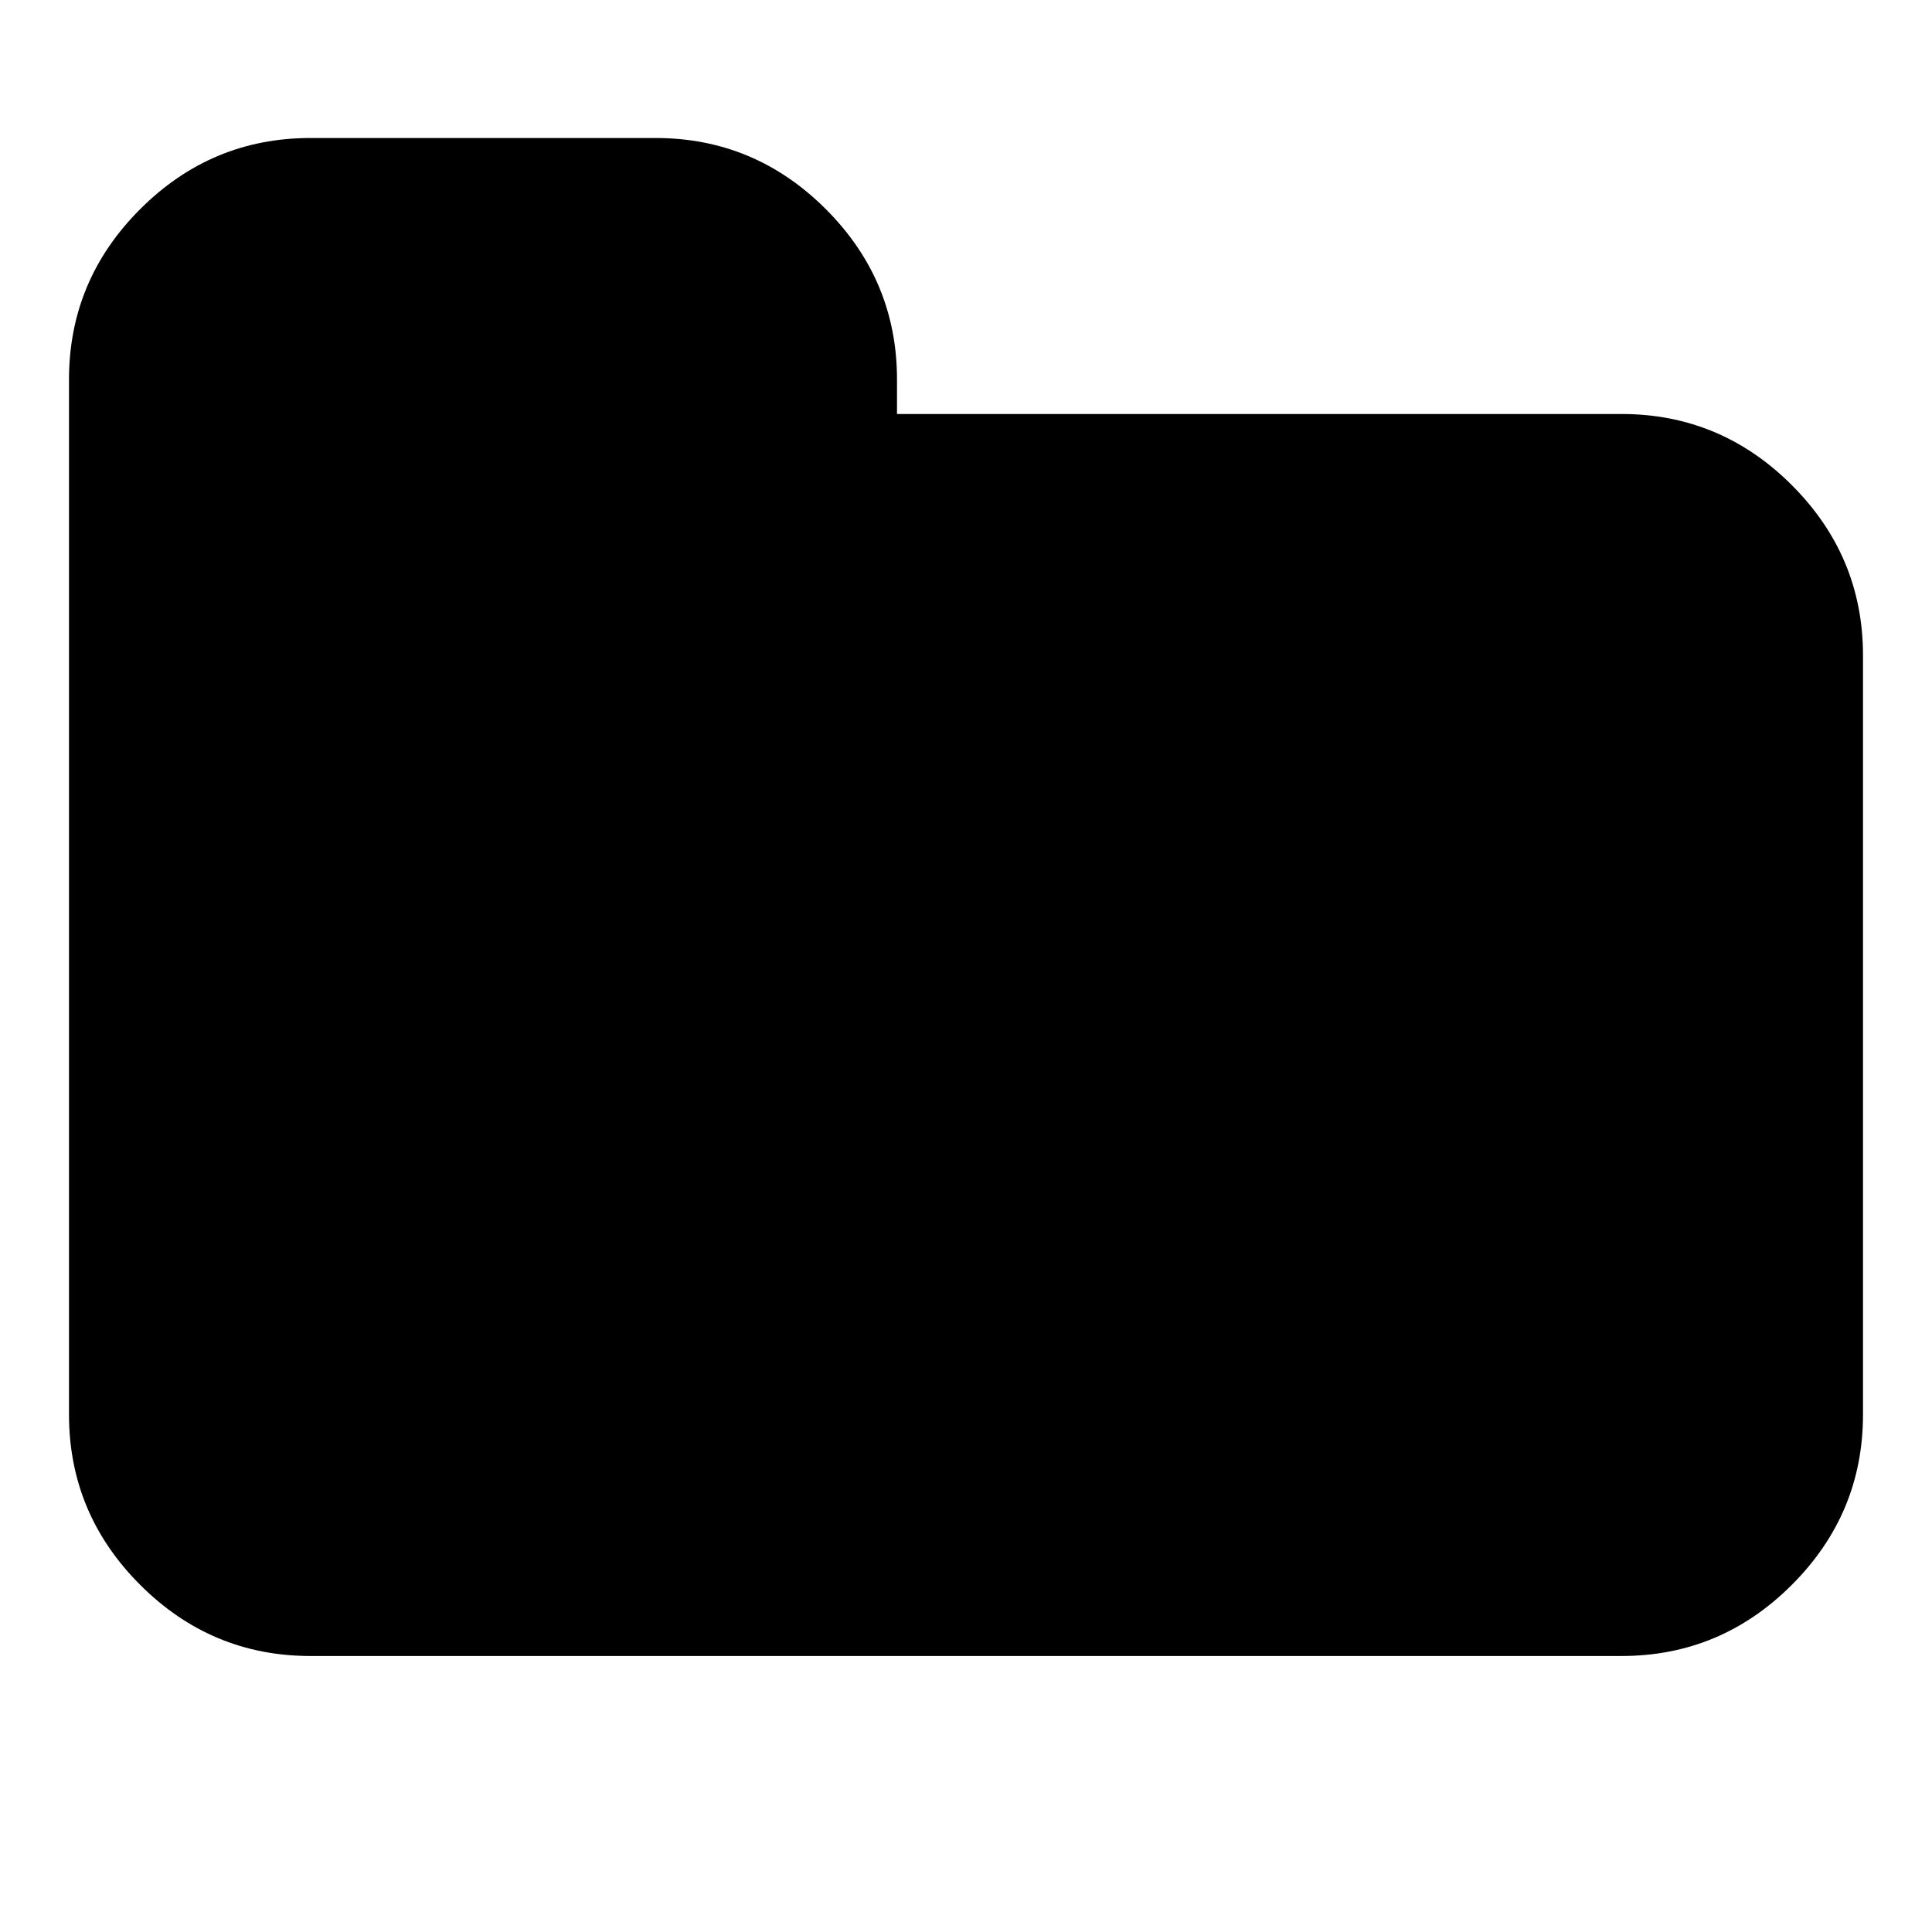
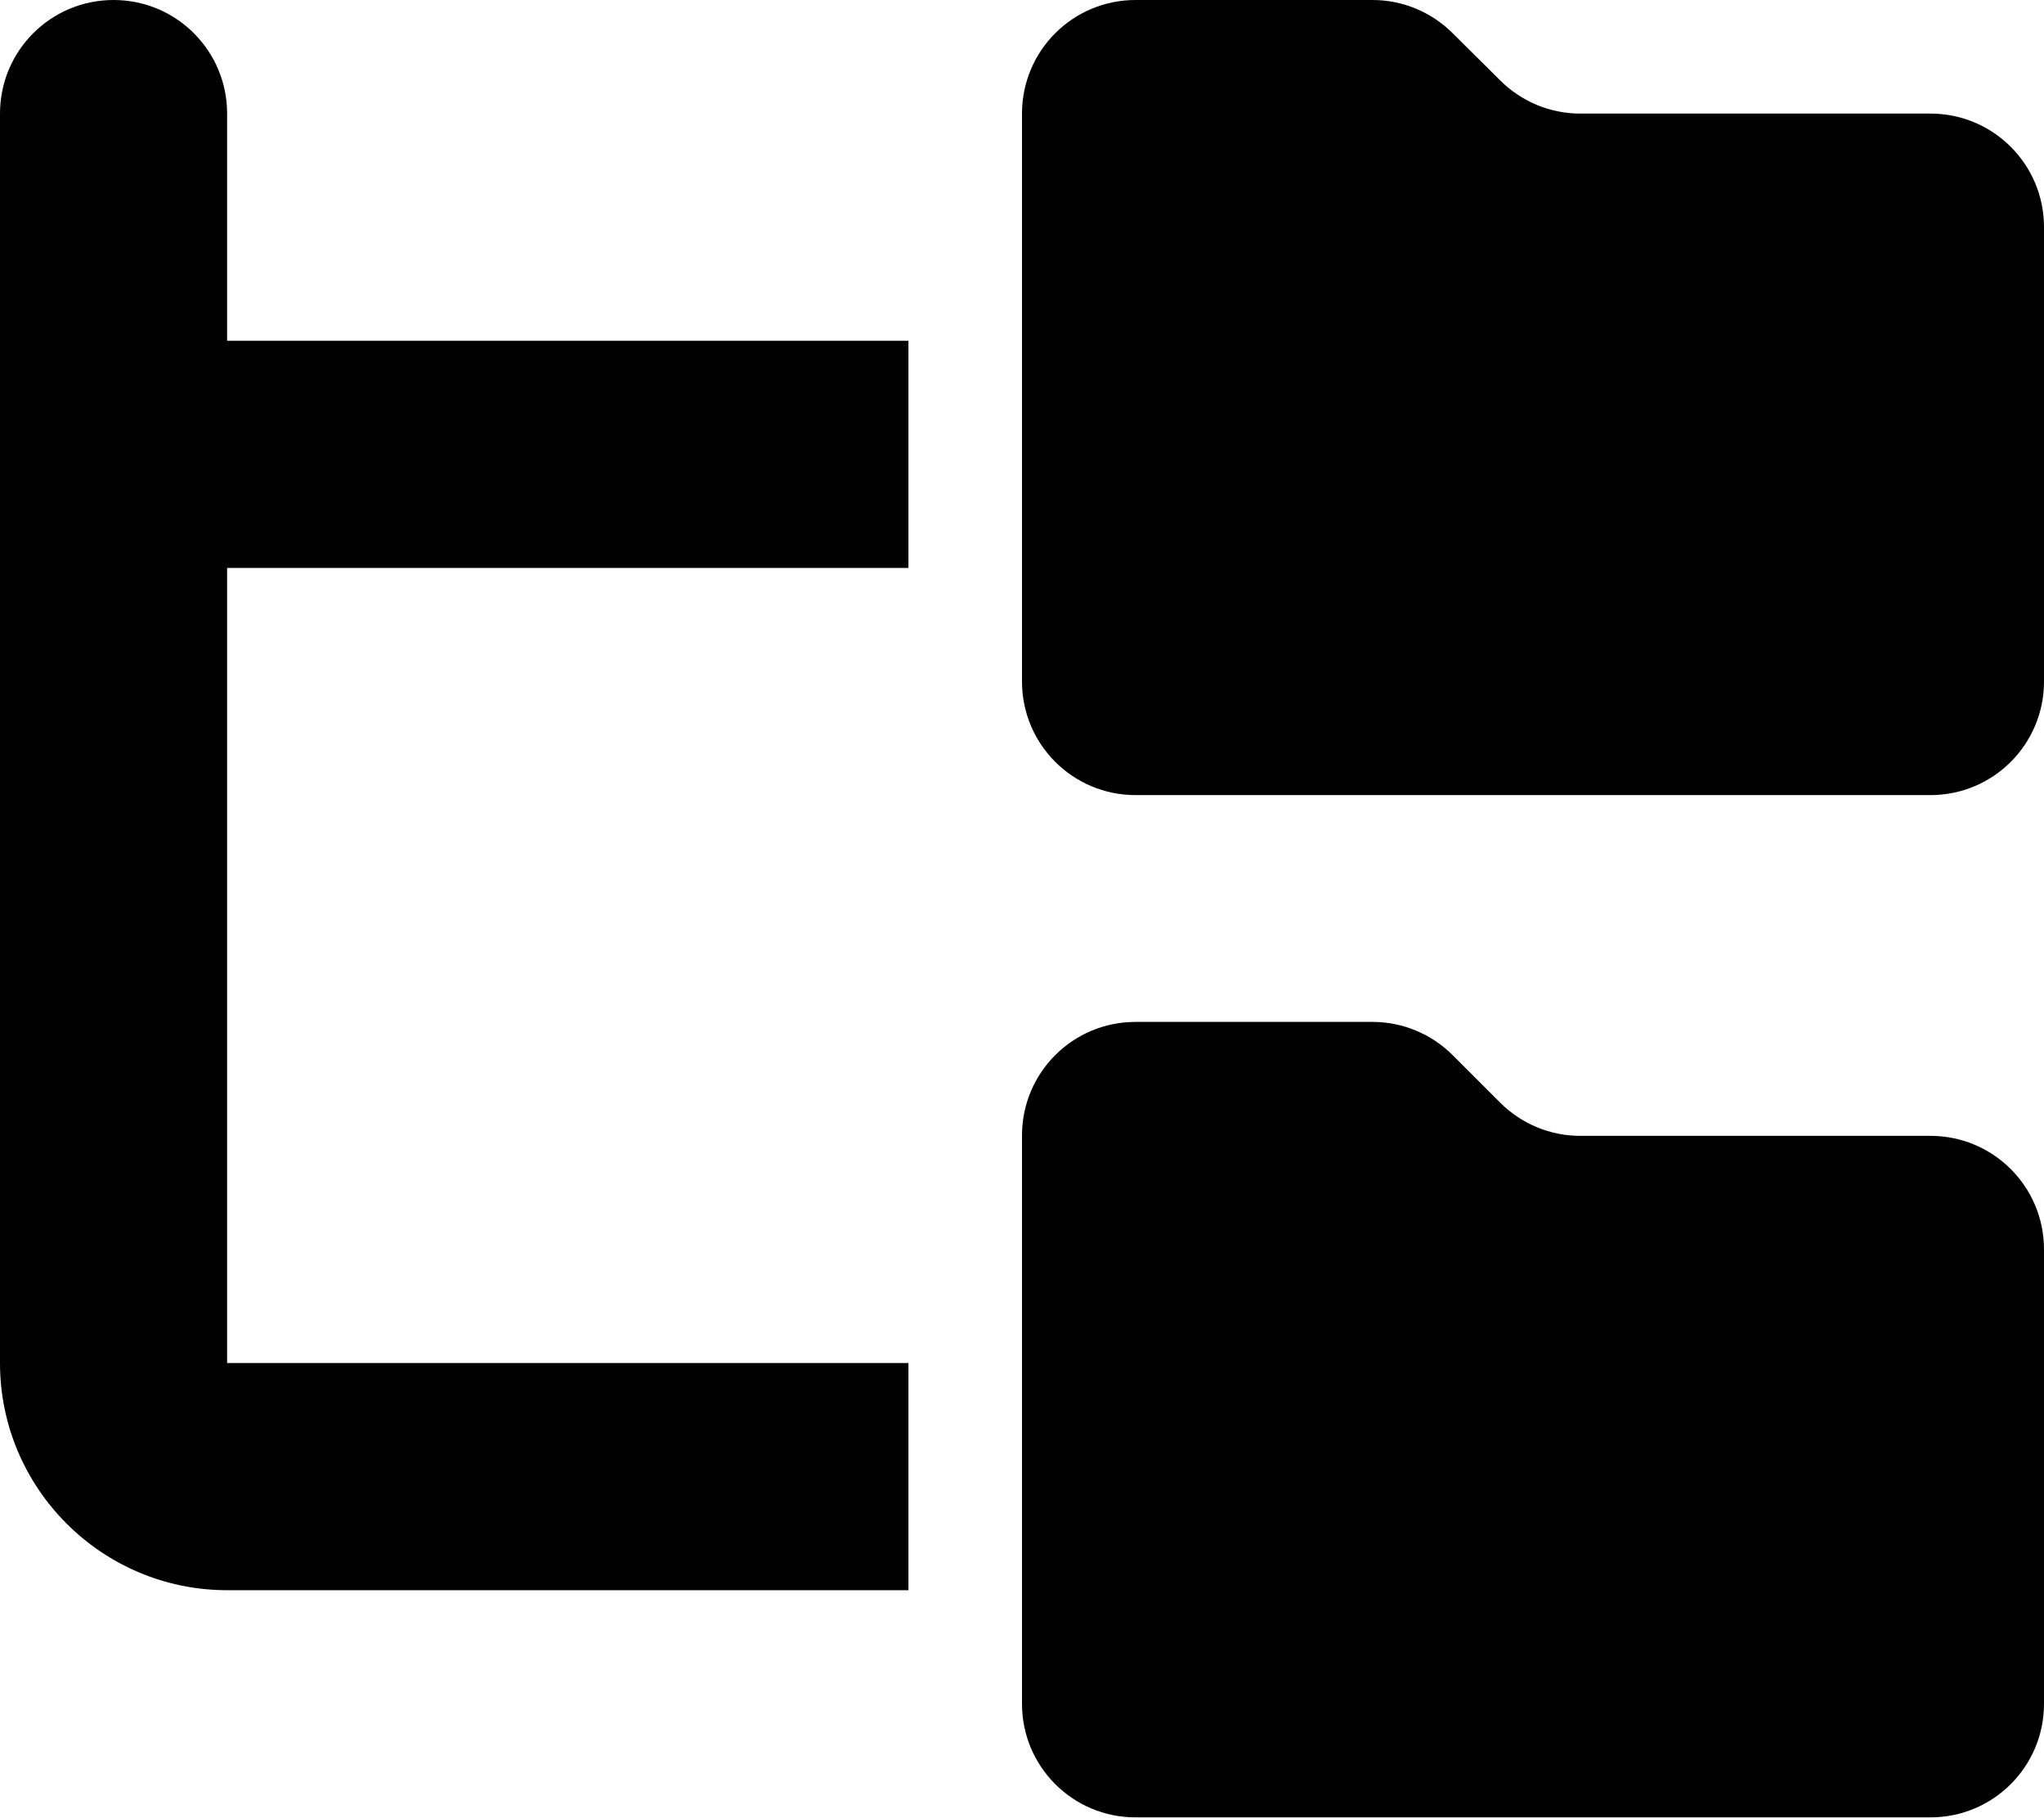
- <svg xmlns="http://www.w3.org/2000/svg" width="1792" height="1792" viewBox="0 0 1792 1792" preserveAspectRatio="xMinYMid meet">
-   <path d="M1728 608v704q0 92-66 158t-158 66h-1216q-92 0-158-66t-66-158v-960q0-92 66-158t158-66h320q92 0 158 66t66 158v32h672q92 0 158 66t66 158z" />
+ <svg xmlns="http://www.w3.org/2000/svg" viewBox="0 0 576 512" preserveAspectRatio="xMinYMid meet">
+   <path d="M64 32C64 14.3 49.7 0 32 0S0 14.3 0 32v96V384c0 35.3 28.7 64 64 64H256V384H64V160H256V96H64V32zM288 192c0 17.7 14.3 32 32 32H544c17.7 0 32-14.3 32-32V64c0-17.7-14.3-32-32-32H445.3c-8.5 0-16.6-3.4-22.6-9.4L409.4 9.4c-6-6-14.1-9.4-22.6-9.4H320c-17.7 0-32 14.3-32 32V192zm0 288c0 17.7 14.3 32 32 32H544c17.7 0 32-14.3 32-32V352c0-17.7-14.3-32-32-32H445.3c-8.5 0-16.6-3.4-22.6-9.4l-13.3-13.3c-6-6-14.1-9.4-22.6-9.4H320c-17.7 0-32 14.3-32 32V480z" />
</svg>
